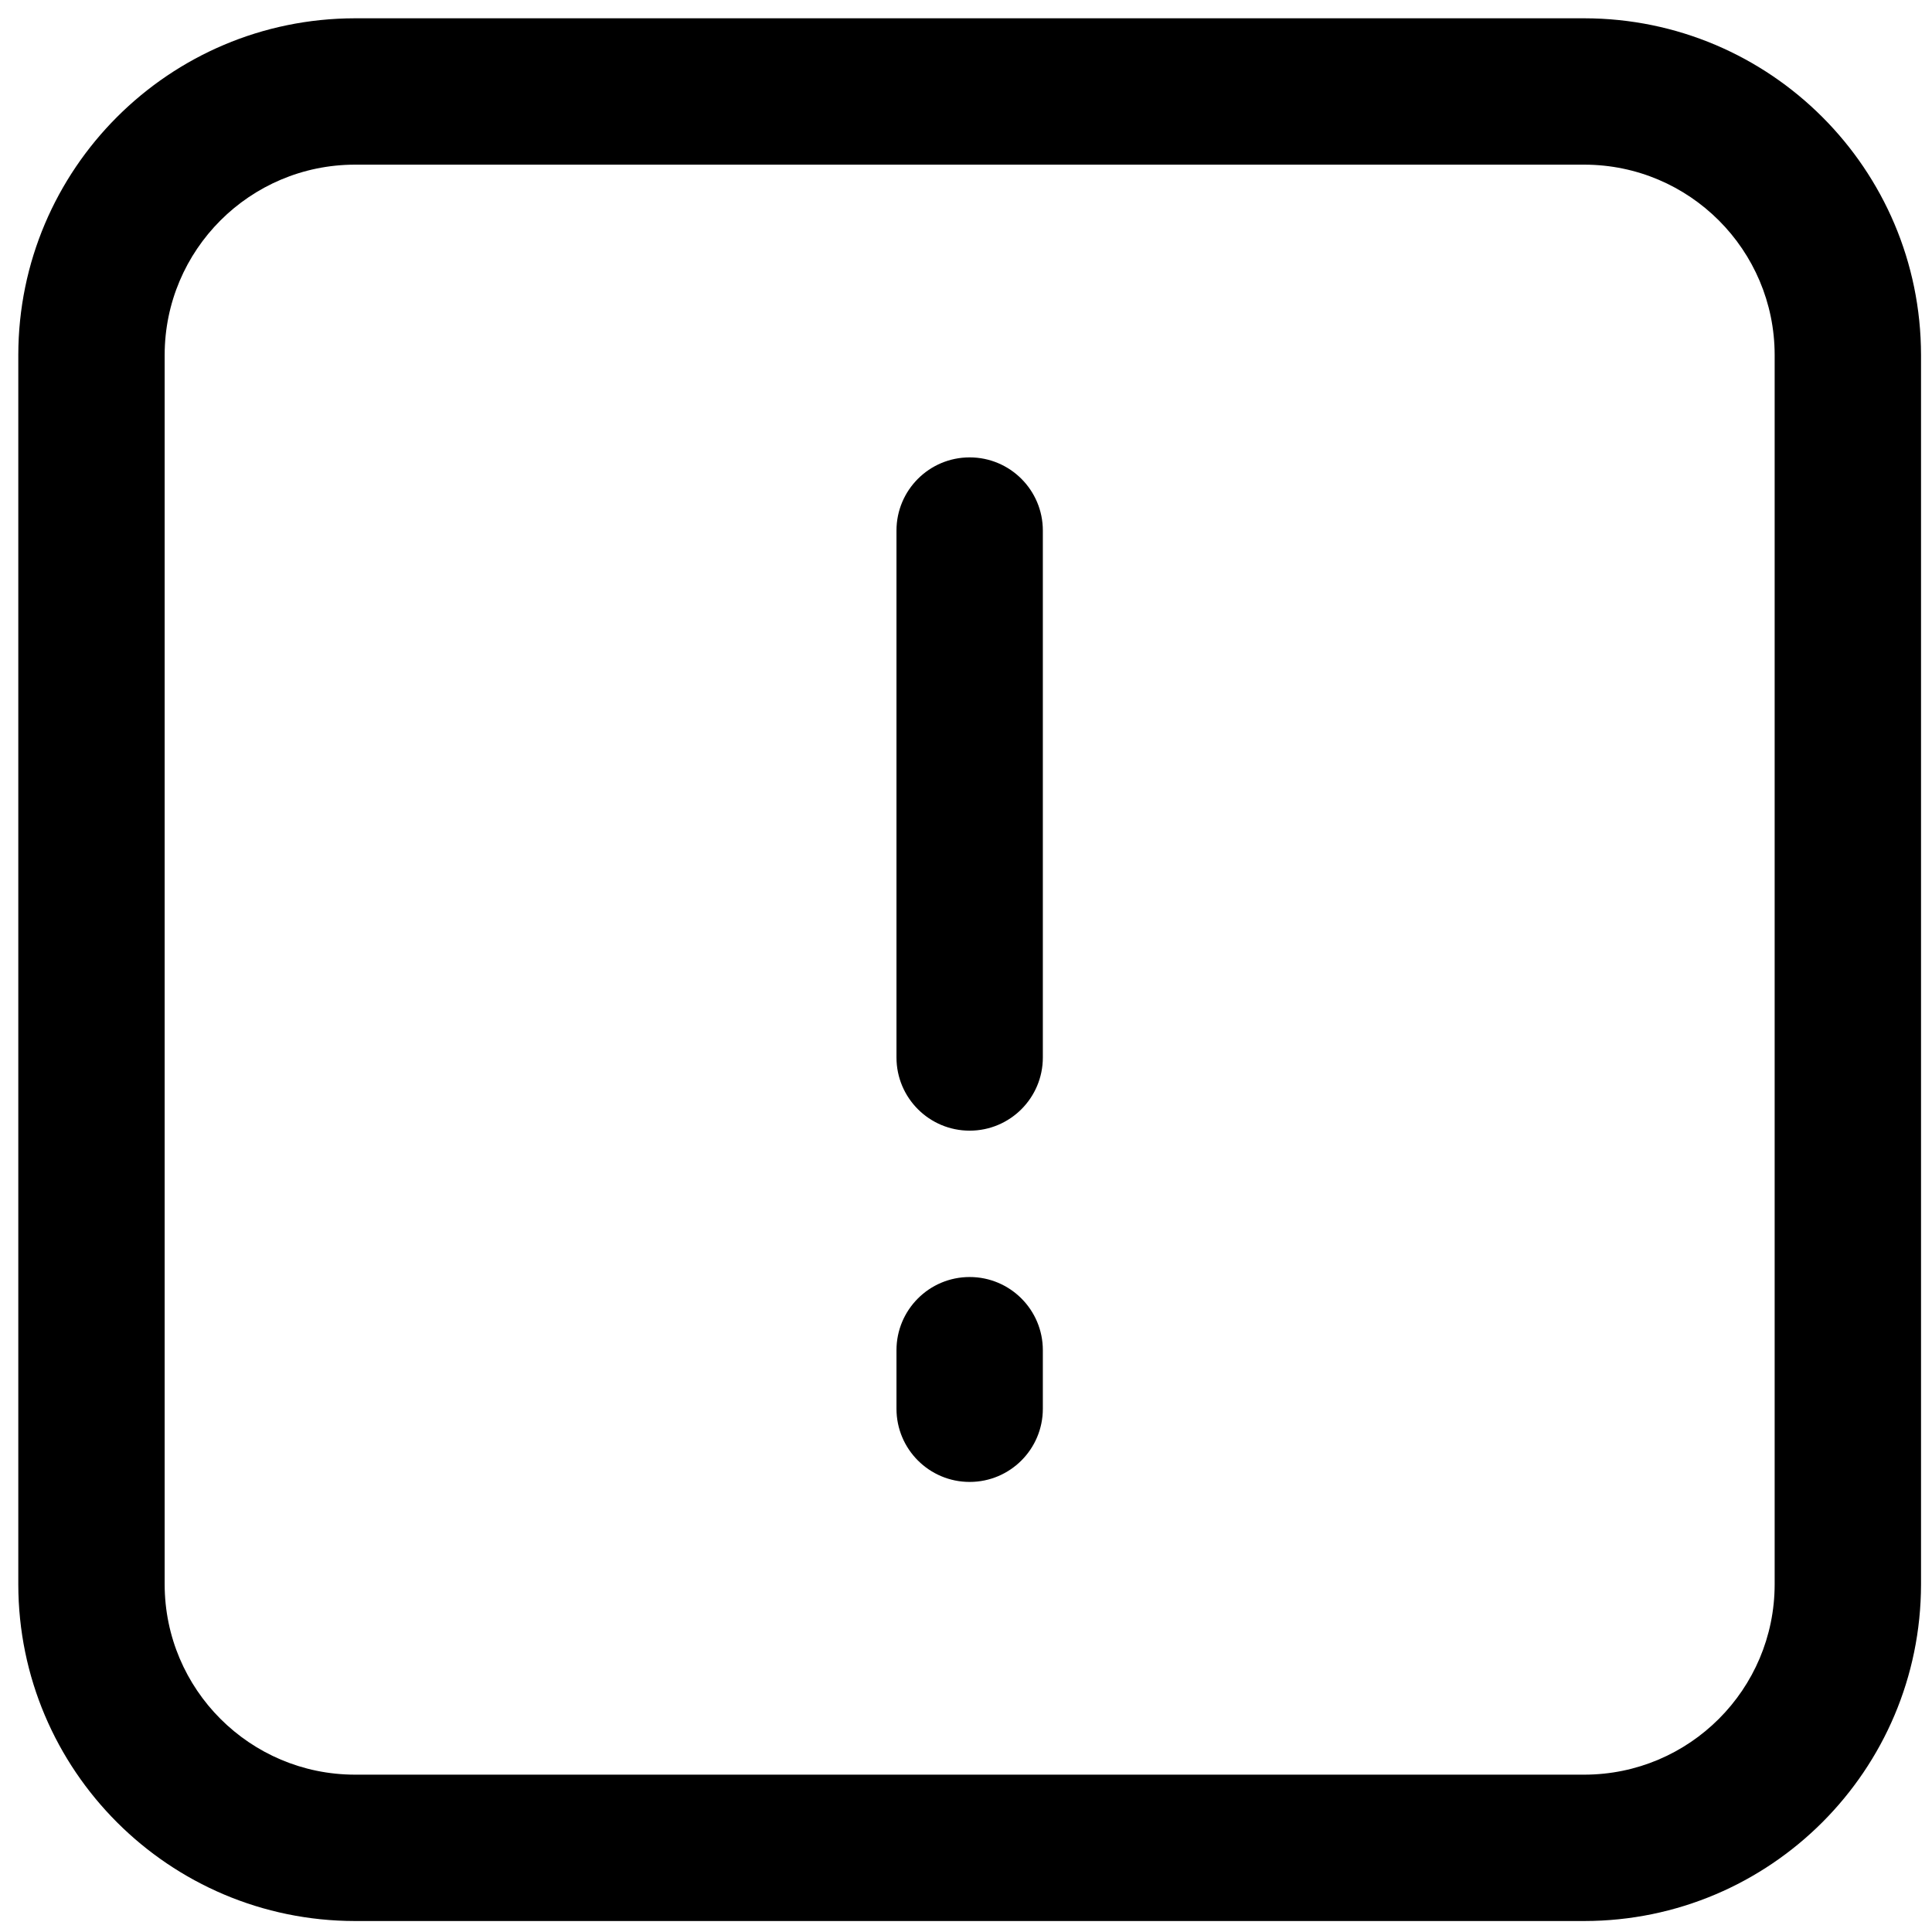
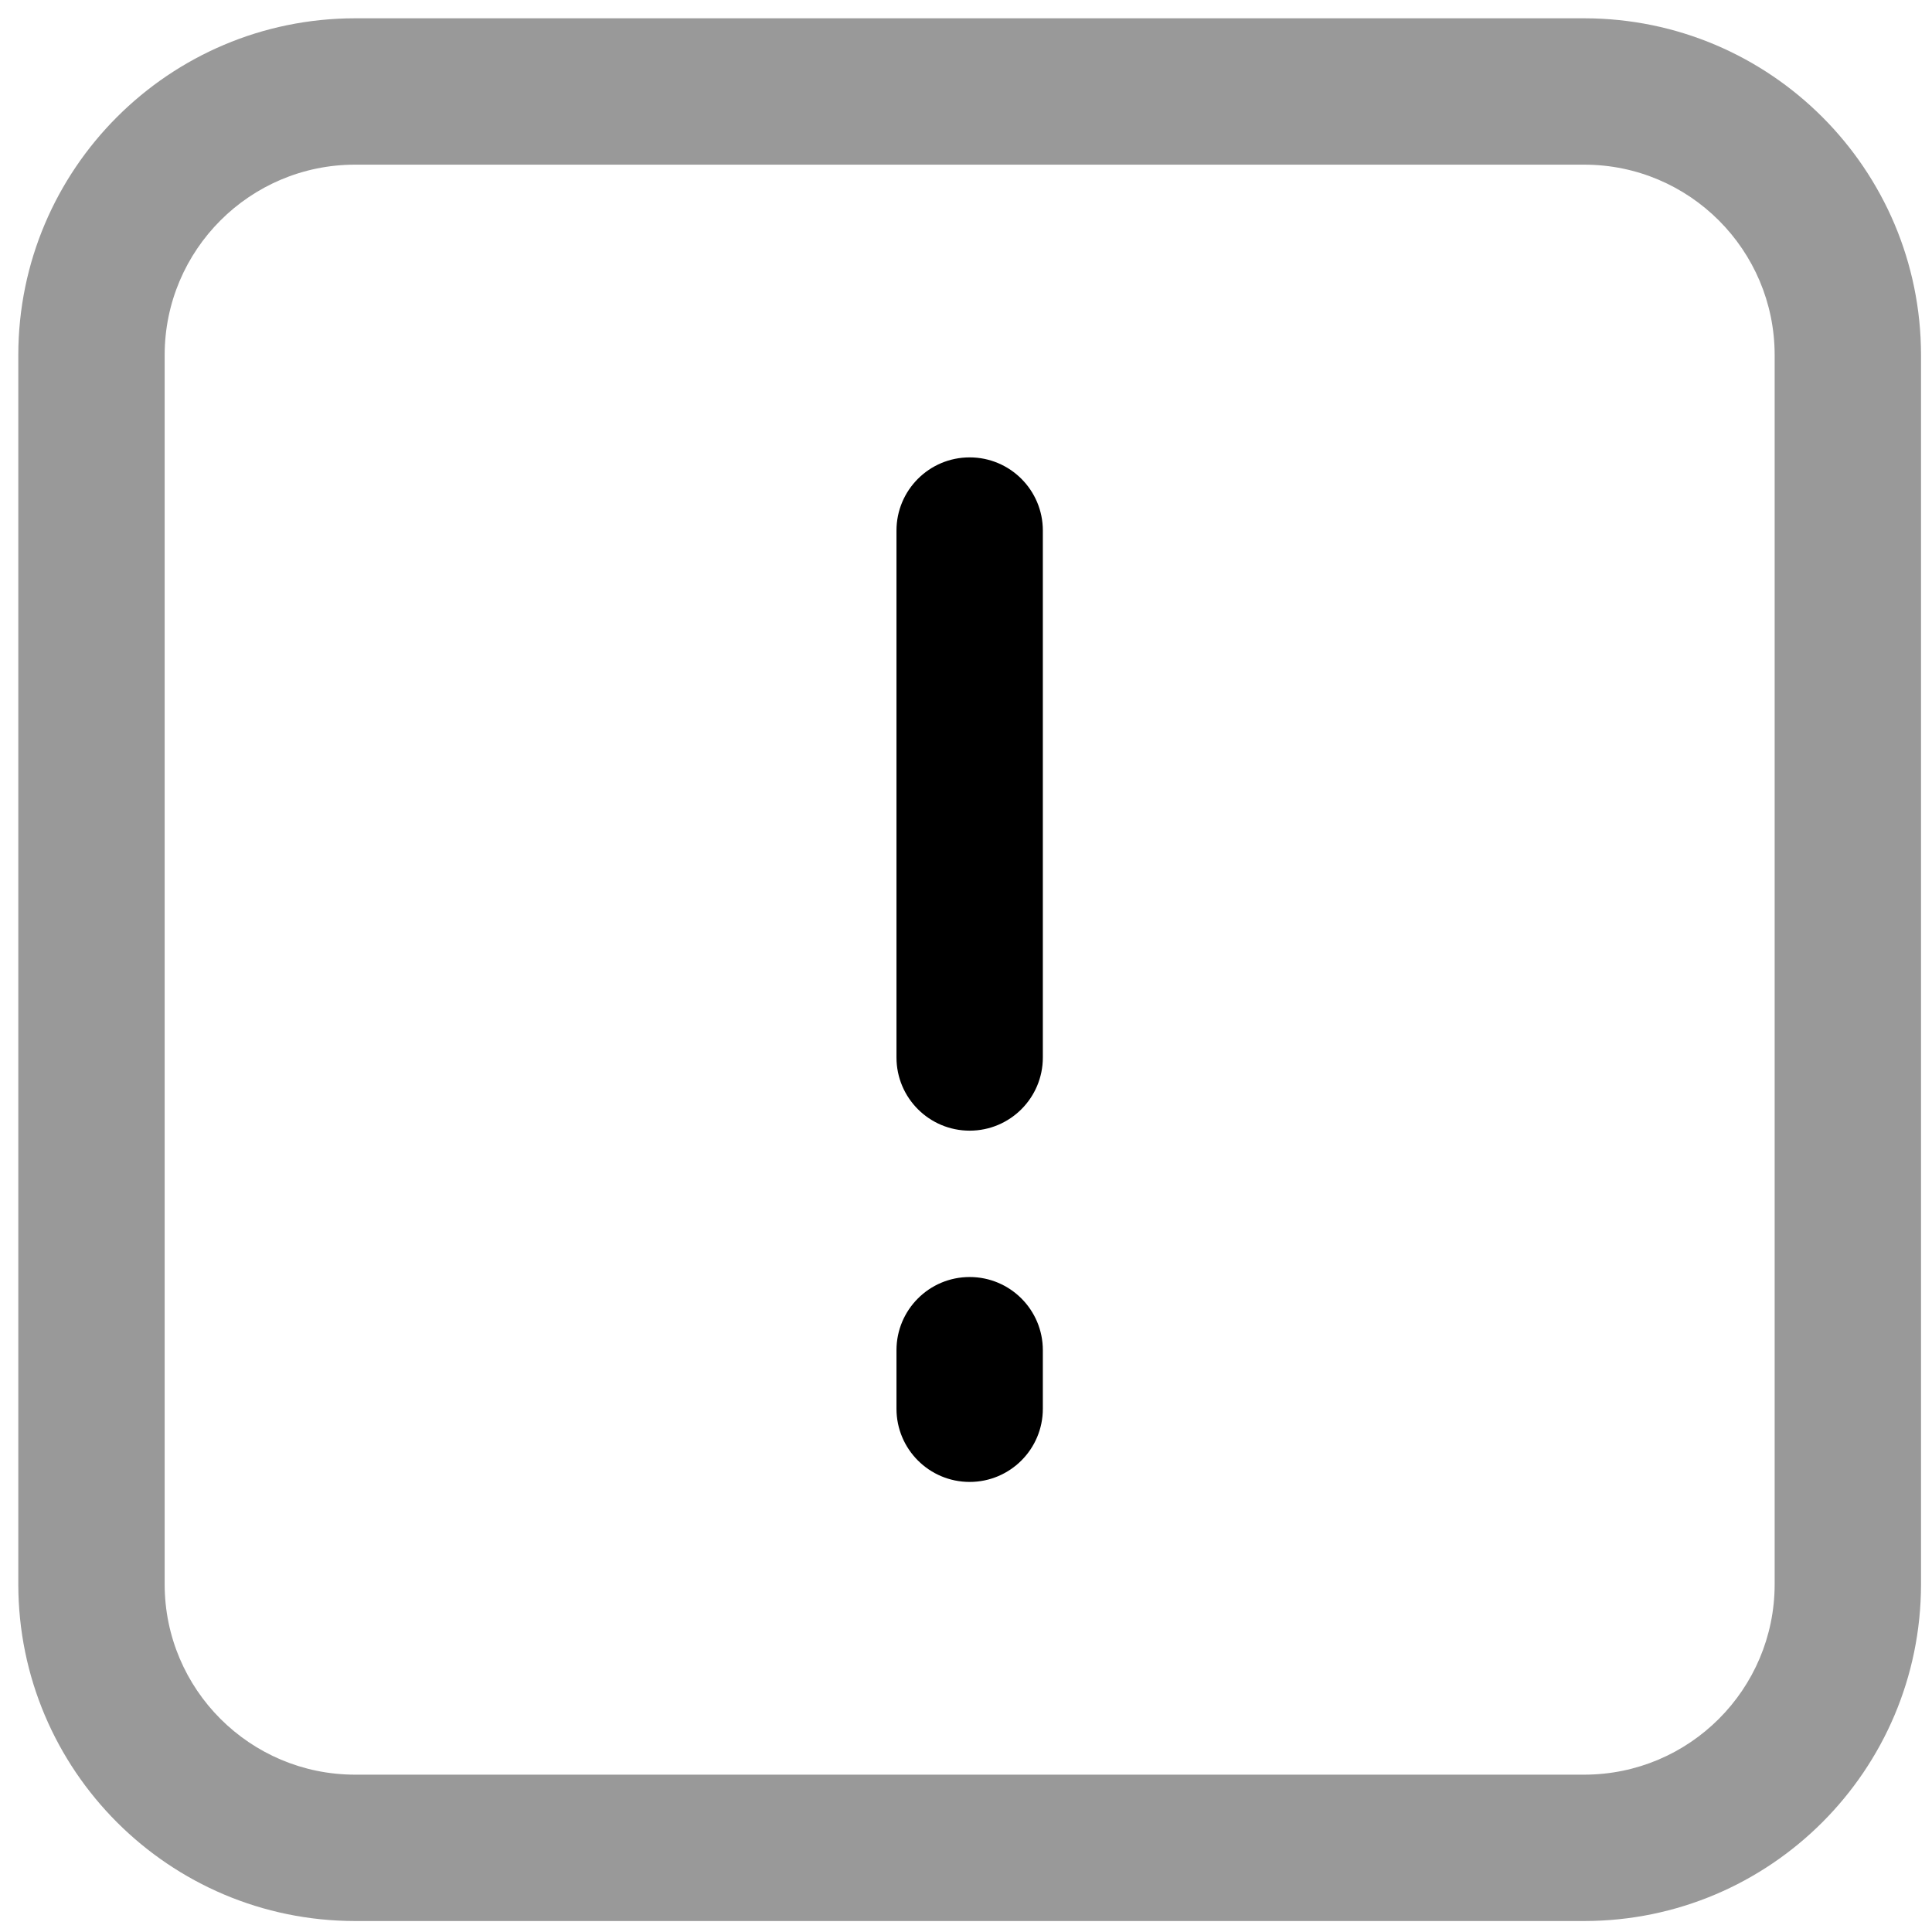
<svg viewBox="0 0 264 264">
-   <path d="M48.5 2.5h168a46.052 46.052 0 0 1 46 46v168a46.052 46.052 0 0 1-46 46h-168a46.052 46.052 0 0 1-46-46v-168a46.052 46.052 0 0 1 46-46Zm168 240a26.029 26.029 0 0 0 26-26v-168a26.029 26.029 0 0 0-26-26h-168a26.029 26.029 0 0 0-26 26v168a26.029 26.029 0 0 0 26 26Z" />
+   <path d="M48.5 2.5h168a46.052 46.052 0 0 1 46 46v168a46.052 46.052 0 0 1-46 46h-168a46.052 46.052 0 0 1-46-46v-168a46.052 46.052 0 0 1 46-46Zm168 240a26.029 26.029 0 0 0 26-26v-168a26.029 26.029 0 0 0-26-26h-168a26.029 26.029 0 0 0-26 26v168a26.029 26.029 0 0 0 26 26Z" opacity=".4" />
  <path d="M132.5 202.5a10 10 0 0 1-10-10v-8a10 10 0 0 1 20 0v8a10 10 0 0 1-10 10Zm0-48a10 10 0 0 1-10-10v-72a10 10 0 0 1 10-10 10 10 0 0 1 10 10v72a10 10 0 0 1-10 10Z" />
</svg>
